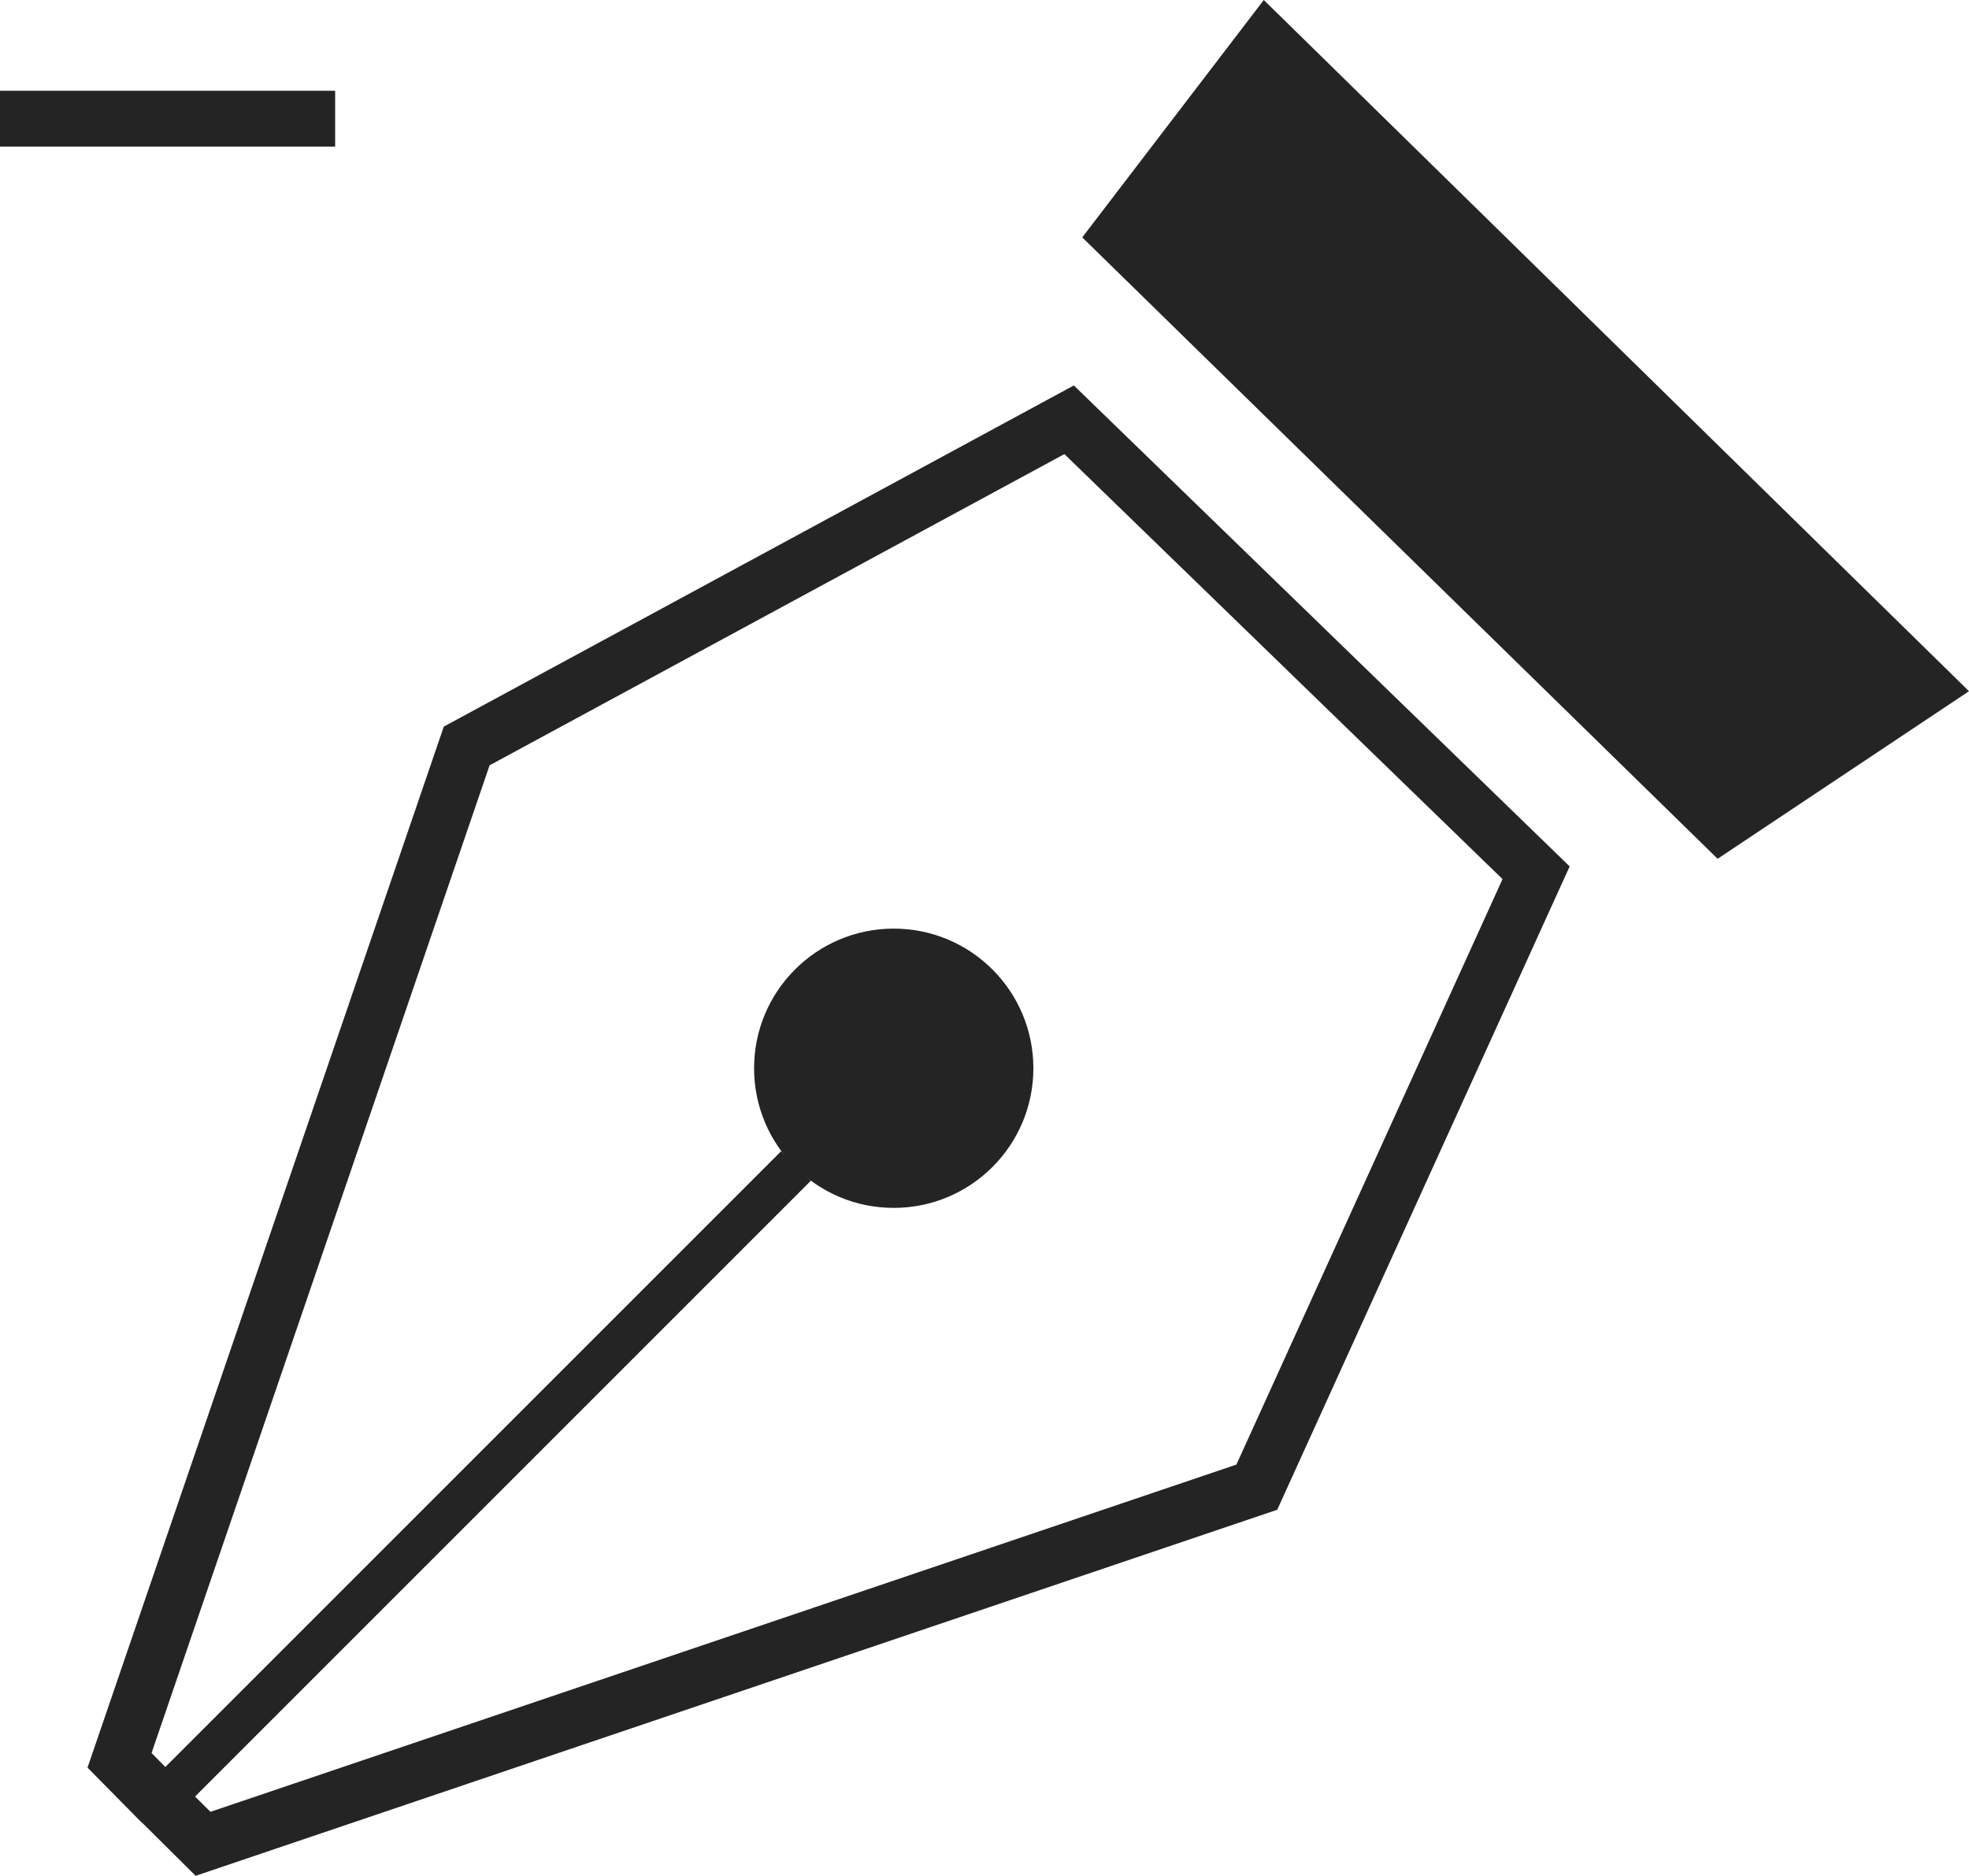
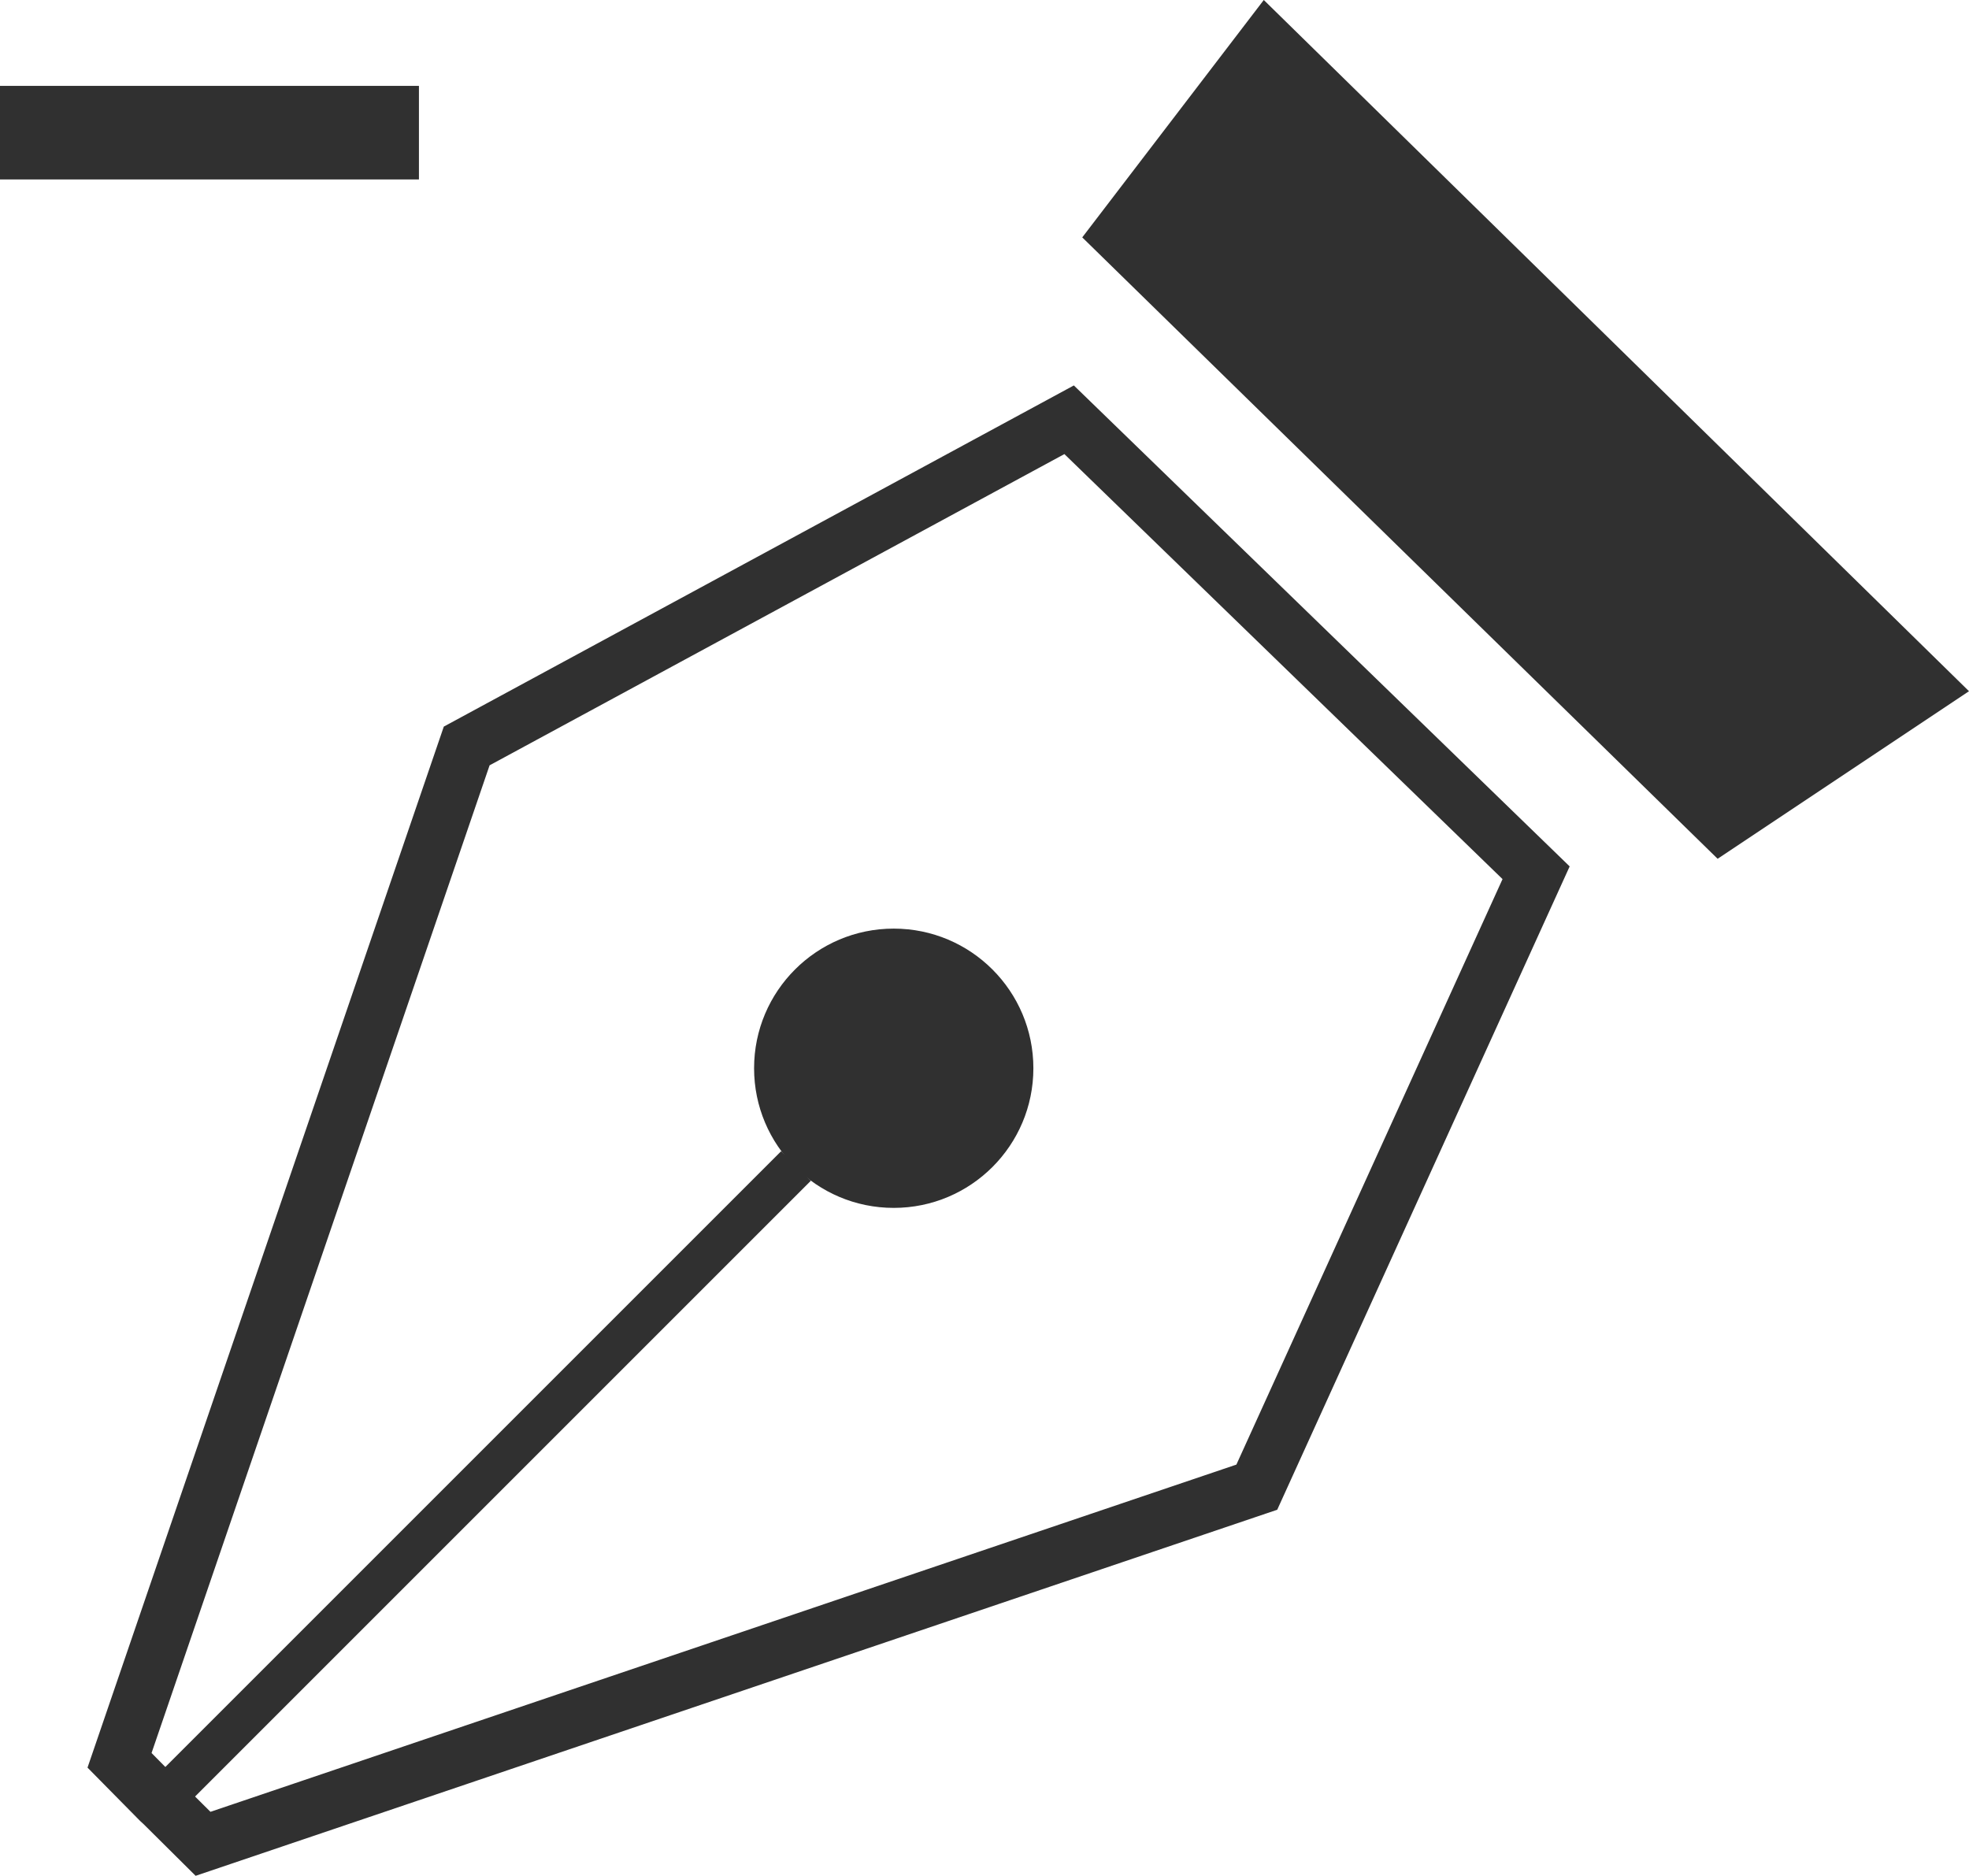
<svg xmlns="http://www.w3.org/2000/svg" viewBox="0 0 70.5 67.17">
-   <line y1="4.25" x2="12" y2="4.25" fill="none" stroke="#242424" stroke-miterlimit="10" stroke-width="2" />
-   <polygon points="5.71 64.48 4.28 63.03 16.71 26.71 38.28 15.03 55 31.25 45 53.25 7.27 66.02 5.83 64.59 5.71 64.48" fill="none" stroke="#242424" stroke-miterlimit="10" stroke-width="2" />
-   <line x1="6" y1="64.25" x2="28.5" y2="41.75" fill="none" stroke="#242424" stroke-miterlimit="10" stroke-width="1.5" />
-   <circle cx="32" cy="38.25" r="5" fill="#242424" />
-   <polygon points="70.5 24.75 45.25 0 38.75 8.5 61.5 30.75 70.5 24.75" fill="#242424" />
+   <line y1="4.75" x2="15" y2="4.75" fill="none" stroke="#303030" stroke-miterlimit="10" stroke-width="3.35" />
+   <polygon points="5.71 64.48 4.28 63.03 16.71 26.71 38.28 15.03 55 31.25 45 53.25 7.27 66.02 5.83 64.59 5.71 64.48" fill="none" stroke="#303030" stroke-miterlimit="10" stroke-width="2" />
+   <line x1="6" y1="64.25" x2="28.5" y2="41.75" fill="none" stroke="#303030" stroke-miterlimit="10" stroke-width="1.5" />
+   <circle cx="32" cy="38.25" r="5" fill="#303030" />
+   <polygon points="70.5 24.75 45.25 0 38.75 8.5 61.5 30.75 70.5 24.75" fill="#303030" />
</svg>
